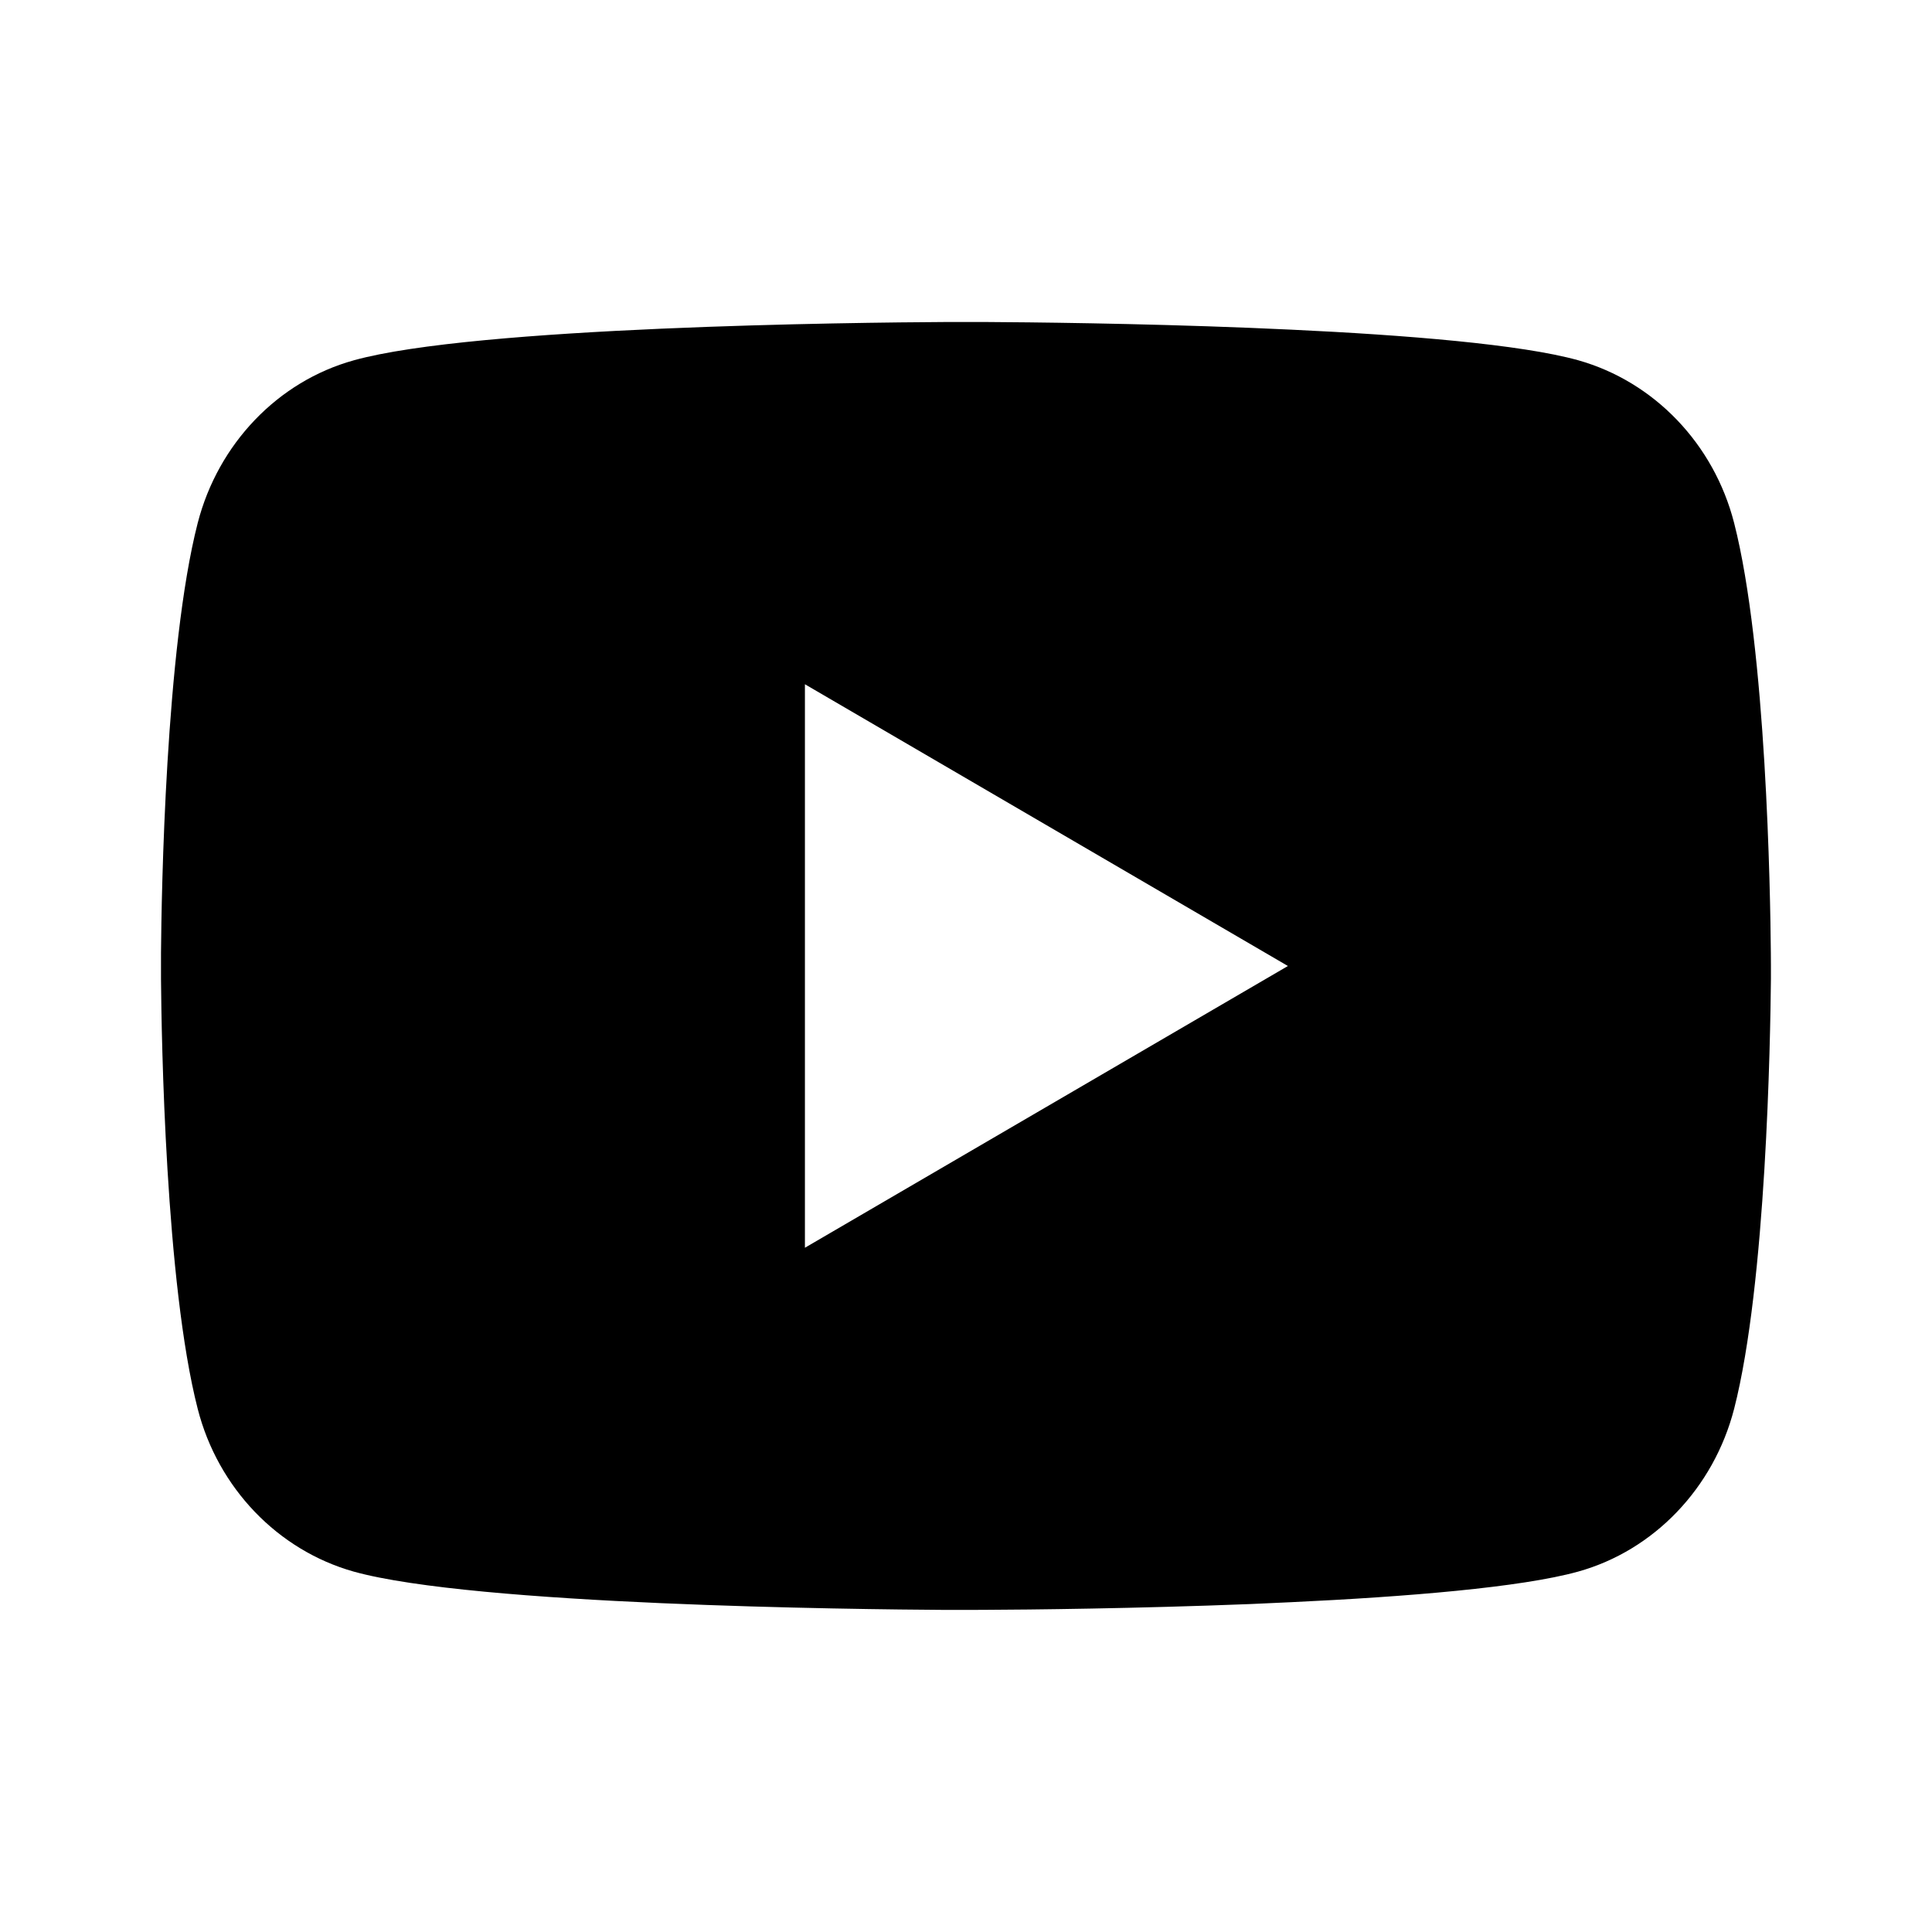
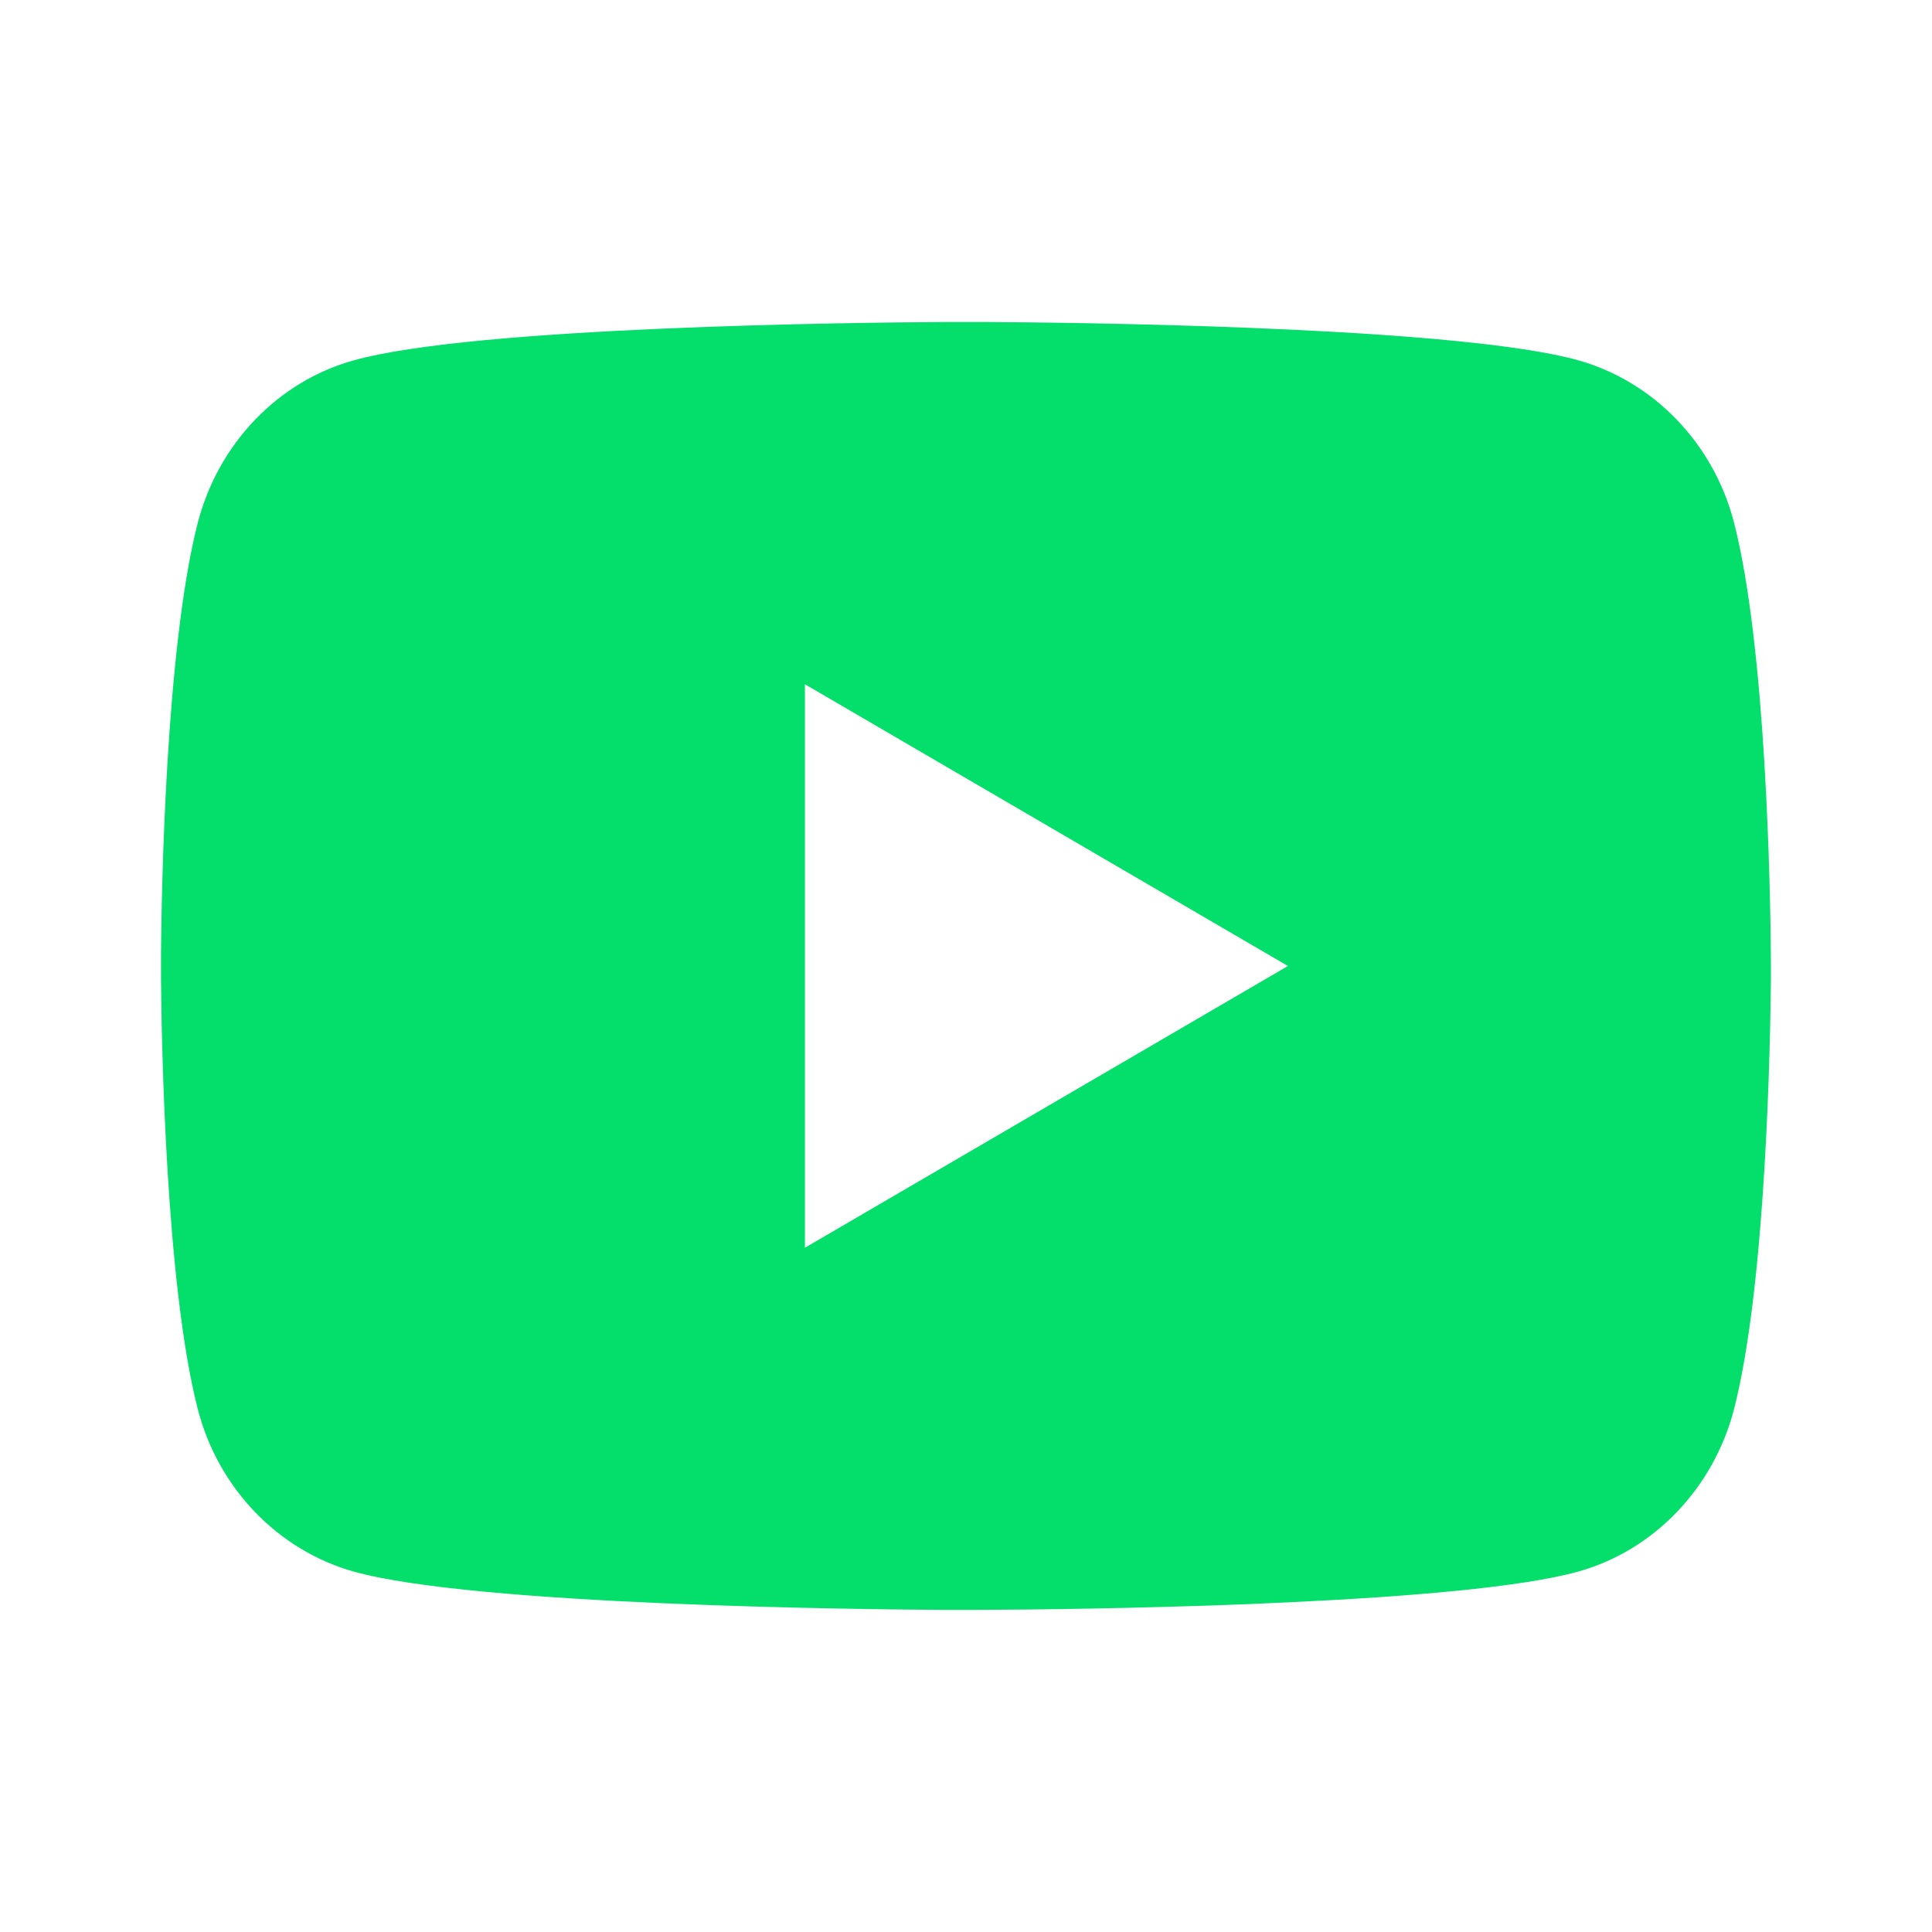
<svg xmlns="http://www.w3.org/2000/svg" id="youtube" viewBox="0 0 24 24">
-   <path fill="currentColor" d="M12.244 4c.534.003 1.87.016 3.29.073l.504.022c1.429.067 2.857.183 3.566.38c.945.266 1.687 1.04 1.938 2.022c.4 1.56.45 4.602.456 5.339l.001.152v.174c-.007.737-.057 3.78-.457 5.339c-.254.985-.997 1.76-1.938 2.022c-.709.197-2.137.313-3.566.38l-.504.023c-1.42.056-2.756.07-3.29.072l-.235.001h-.255c-1.13-.007-5.856-.058-7.36-.476c-.944-.266-1.687-1.04-1.938-2.022c-.4-1.56-.45-4.602-.456-5.339v-.326c.006-.737.056-3.78.456-5.339c.254-.985.997-1.76 1.939-2.021c1.503-.419 6.23-.47 7.36-.476h.489ZM9.999 8.5v7l6-3.5l-6-3.5Z" />
+   <path fill="#04DF6C" d="M12.244 4c.534.003 1.87.016 3.29.073l.504.022c1.429.067 2.857.183 3.566.38c.945.266 1.687 1.04 1.938 2.022c.4 1.56.45 4.602.456 5.339l.001.152v.174c-.007.737-.057 3.78-.457 5.339c-.254.985-.997 1.76-1.938 2.022c-.709.197-2.137.313-3.566.38l-.504.023c-1.42.056-2.756.07-3.29.072l-.235.001h-.255c-1.13-.007-5.856-.058-7.36-.476c-.944-.266-1.687-1.04-1.938-2.022c-.4-1.56-.45-4.602-.456-5.339v-.326c.006-.737.056-3.78.456-5.339c.254-.985.997-1.76 1.939-2.021c1.503-.419 6.23-.47 7.36-.476h.489ZM9.999 8.5v7l6-3.5l-6-3.5Z" />
</svg>
